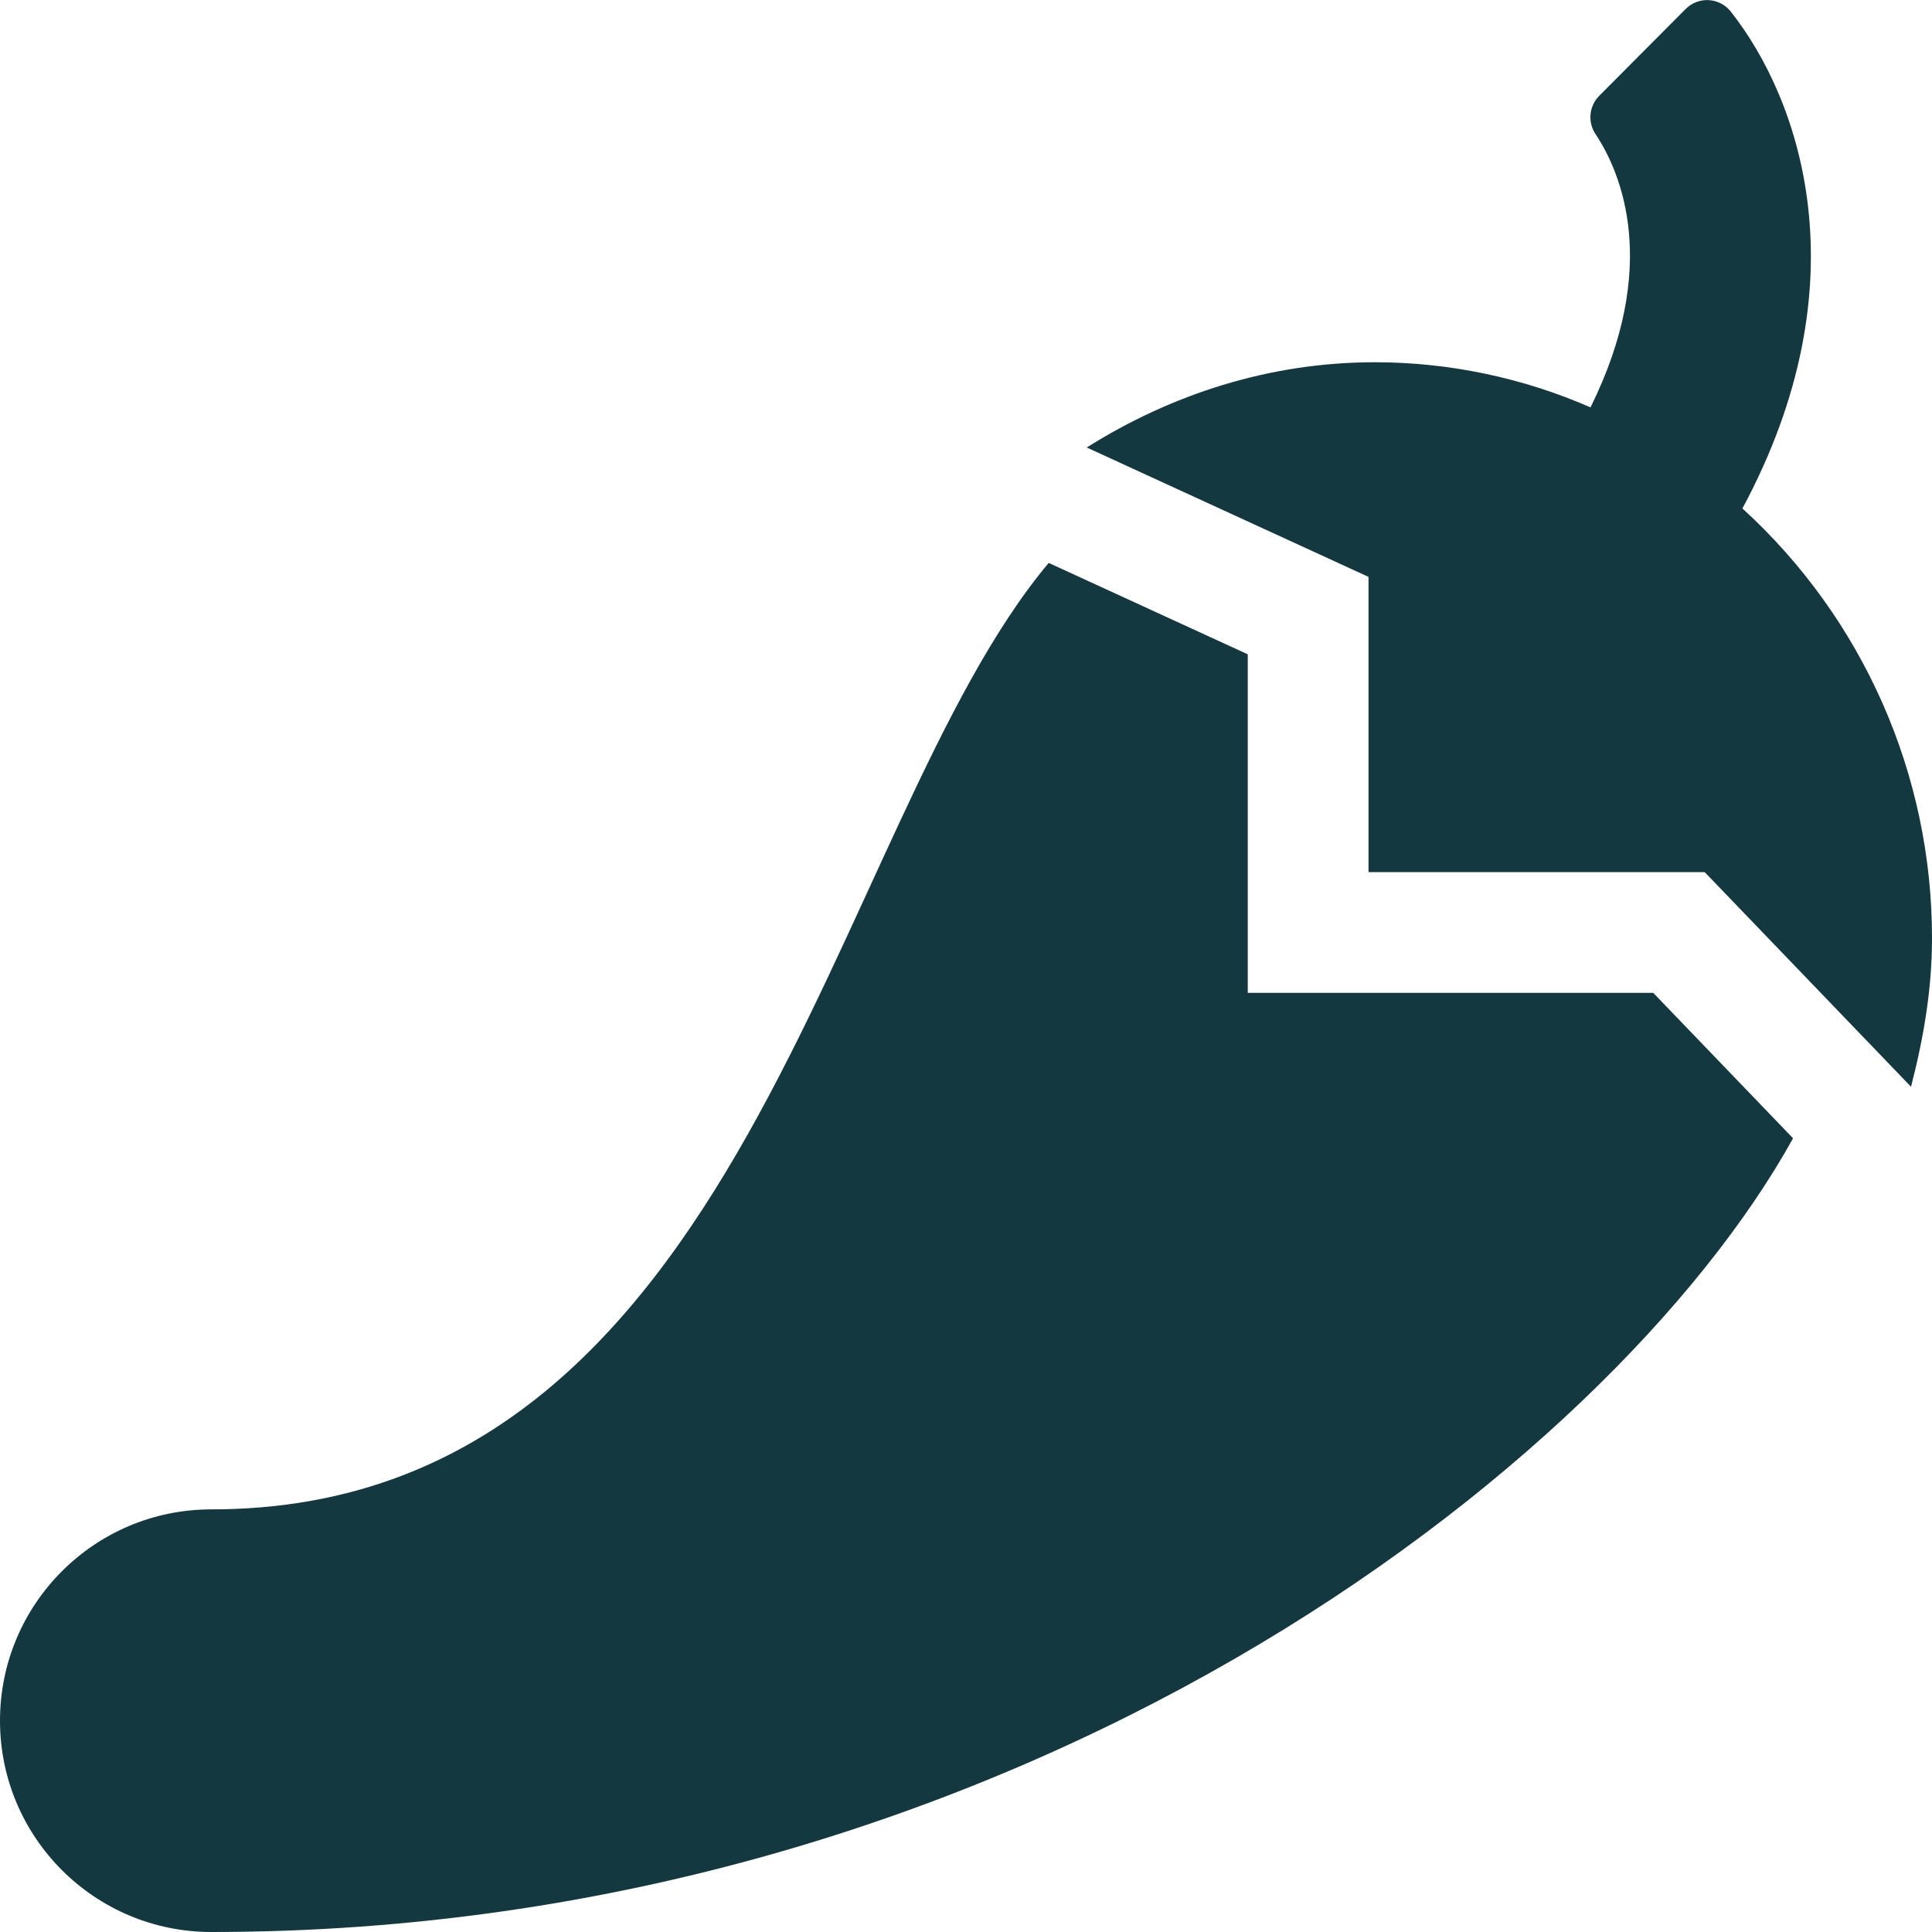
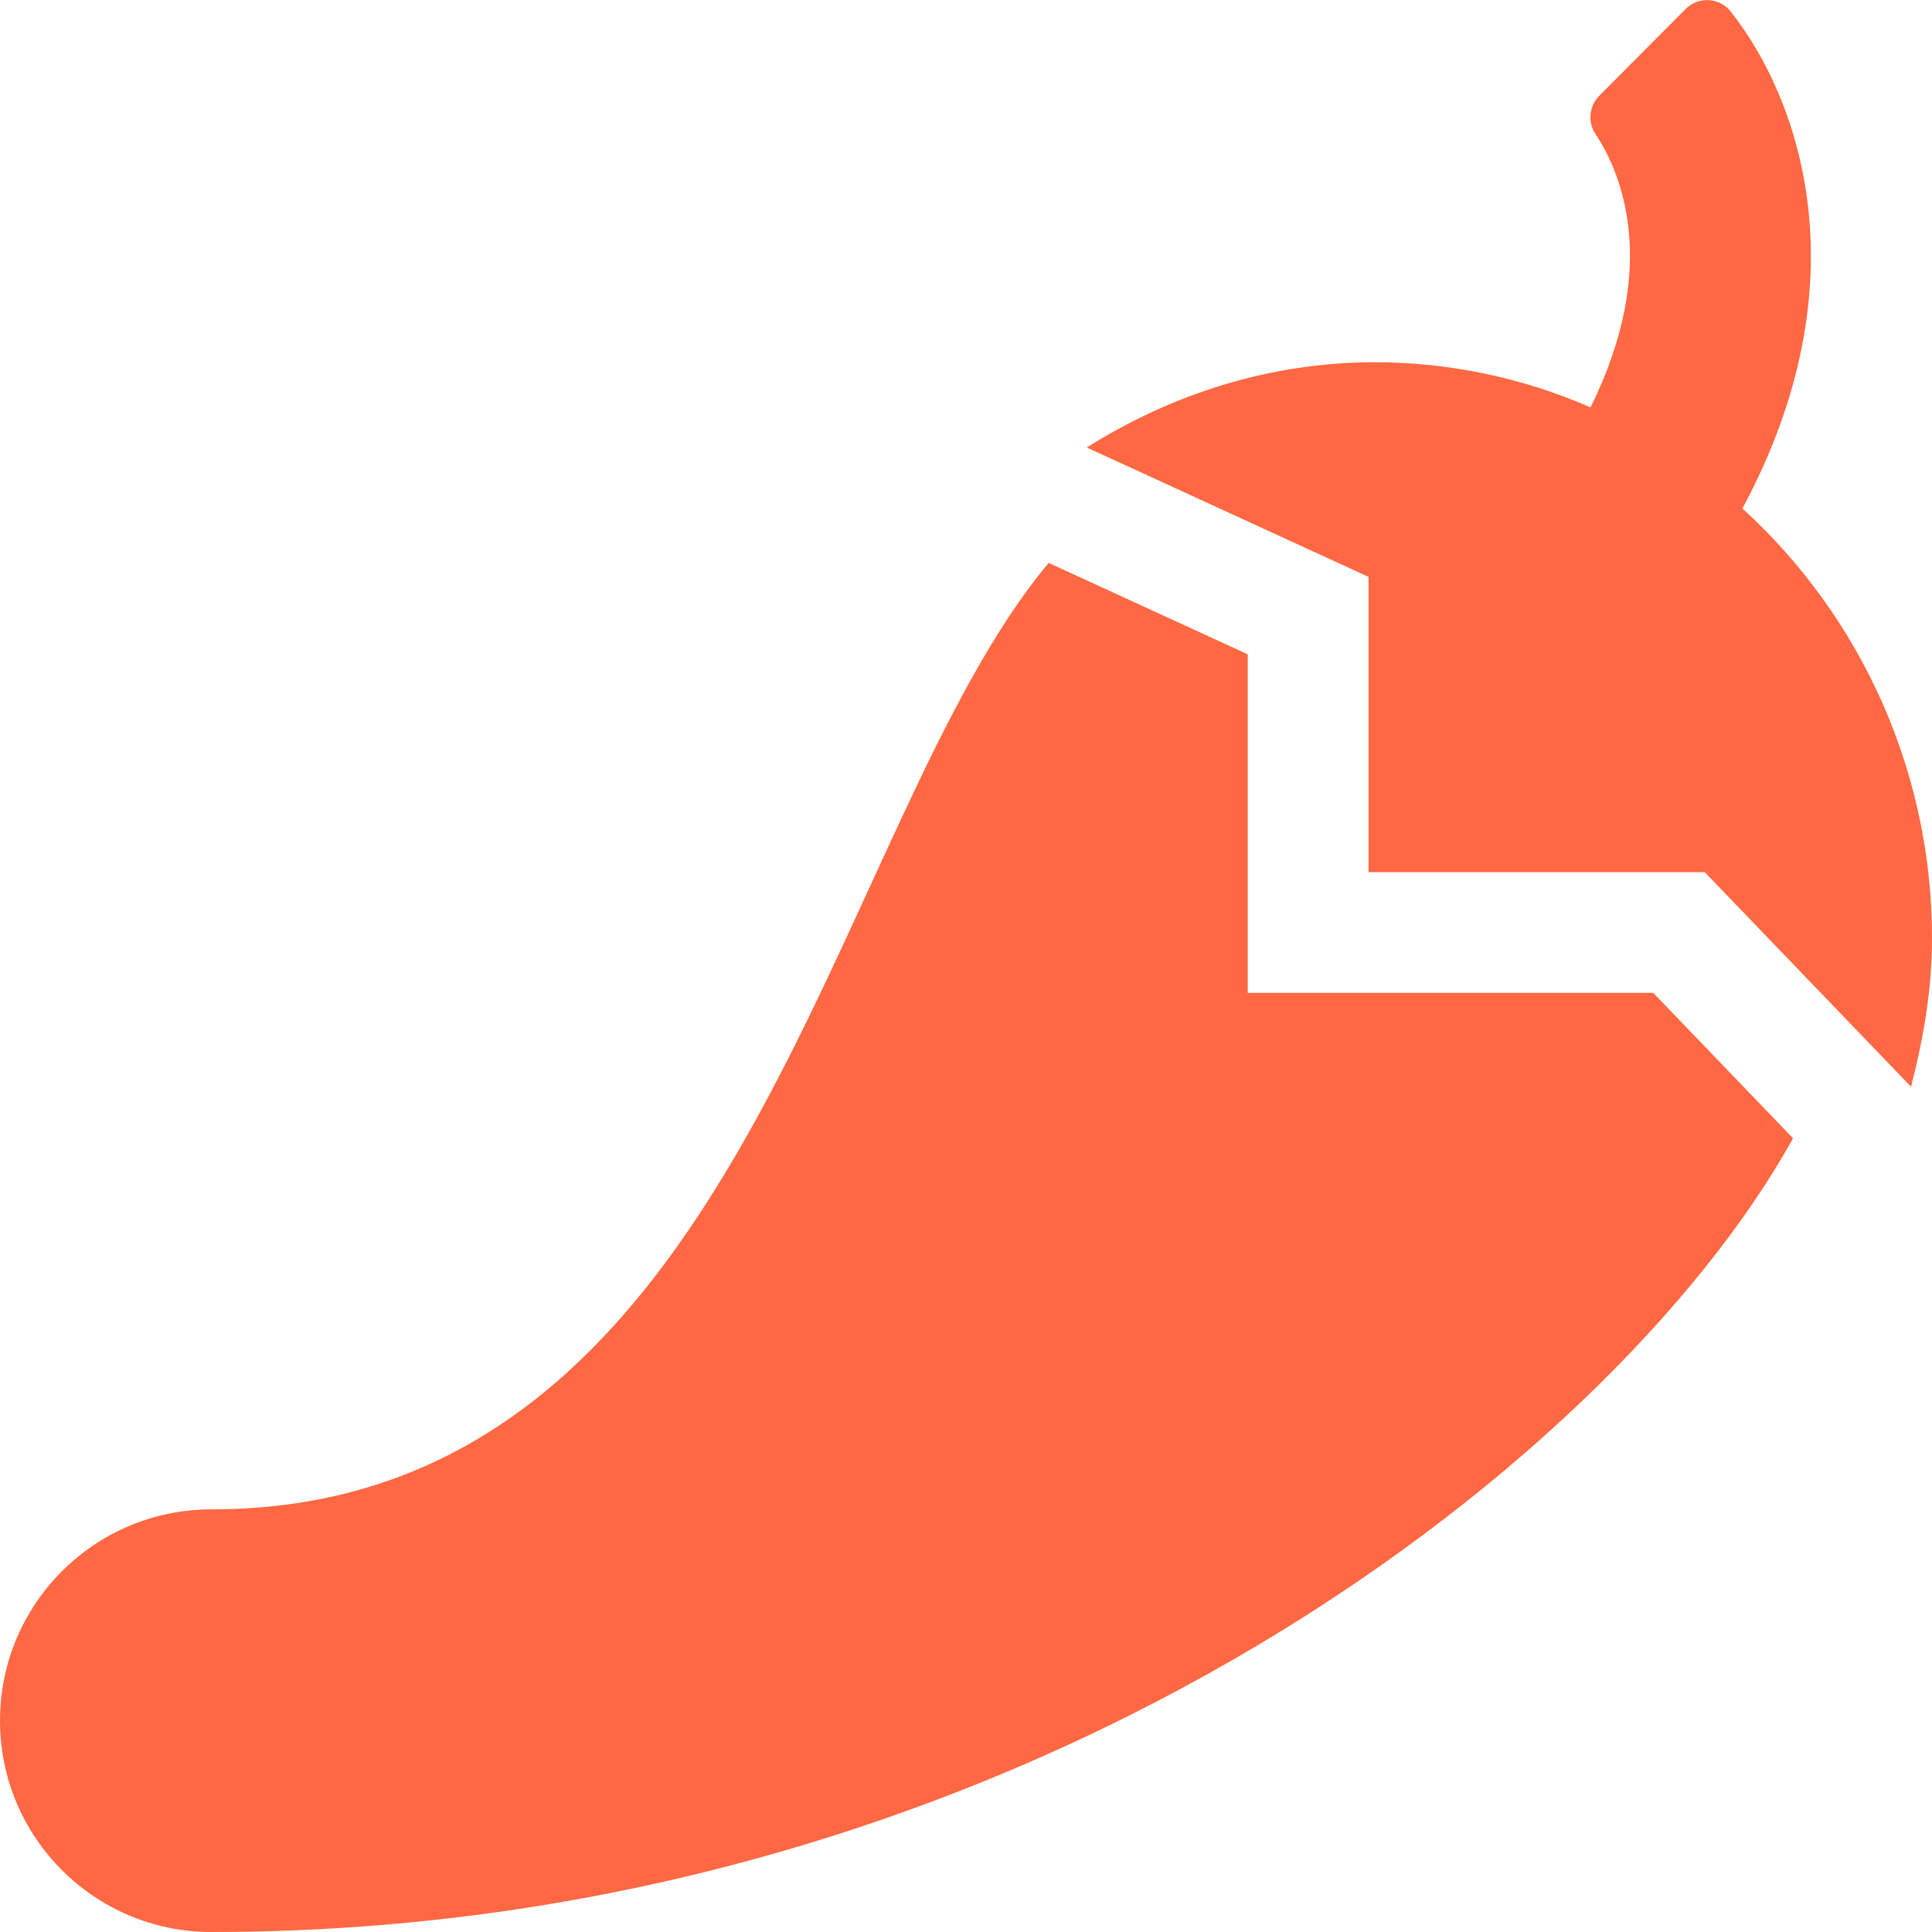
<svg xmlns="http://www.w3.org/2000/svg" aria-hidden="true" focusable="false" data-prefix="fas" data-icon="pepper-hot" class="svg-inline--fa fa-pepper-hot fa-w-16" role="img" viewBox="0 0 512 512">
-   <path fill="#133840" d="M330.67 263.12V173.4l-52.75-24.22C219.44 218.76 197.58 400 56 400a56 56 0 0 0 0 112c212.64 0 370.65-122.87 419.18-210.34l-37.05-38.54zm131.09-128.37C493.92 74.91 477.18 26.48 458.62 3a8 8 0 0 0-11.93-.59l-22.9 23a8.06 8.06 0 0 0-.89 10.23c6.86 10.36 17.05 35.1-1.4 72.32A142.85 142.85 0 0 0 364.34 96c-28 0-54 8.54-76.34 22.59l74.67 34.29v78.24h89.09L506.44 288c3.26-12.62 5.56-25.63 5.56-39.31a154 154 0 0 0-50.24-113.94z" />
+   <path fill="#ff6842" d="M330.67 263.12V173.4l-52.75-24.22C219.44 218.76 197.58 400 56 400a56 56 0 0 0 0 112c212.64 0 370.65-122.87 419.18-210.34l-37.05-38.54zm131.09-128.37C493.92 74.91 477.18 26.48 458.62 3a8 8 0 0 0-11.93-.59l-22.9 23a8.06 8.06 0 0 0-.89 10.23c6.86 10.36 17.05 35.1-1.4 72.32A142.85 142.85 0 0 0 364.34 96c-28 0-54 8.54-76.34 22.59l74.67 34.29v78.24h89.09L506.44 288c3.26-12.62 5.56-25.63 5.56-39.31a154 154 0 0 0-50.24-113.94z" />
</svg>
